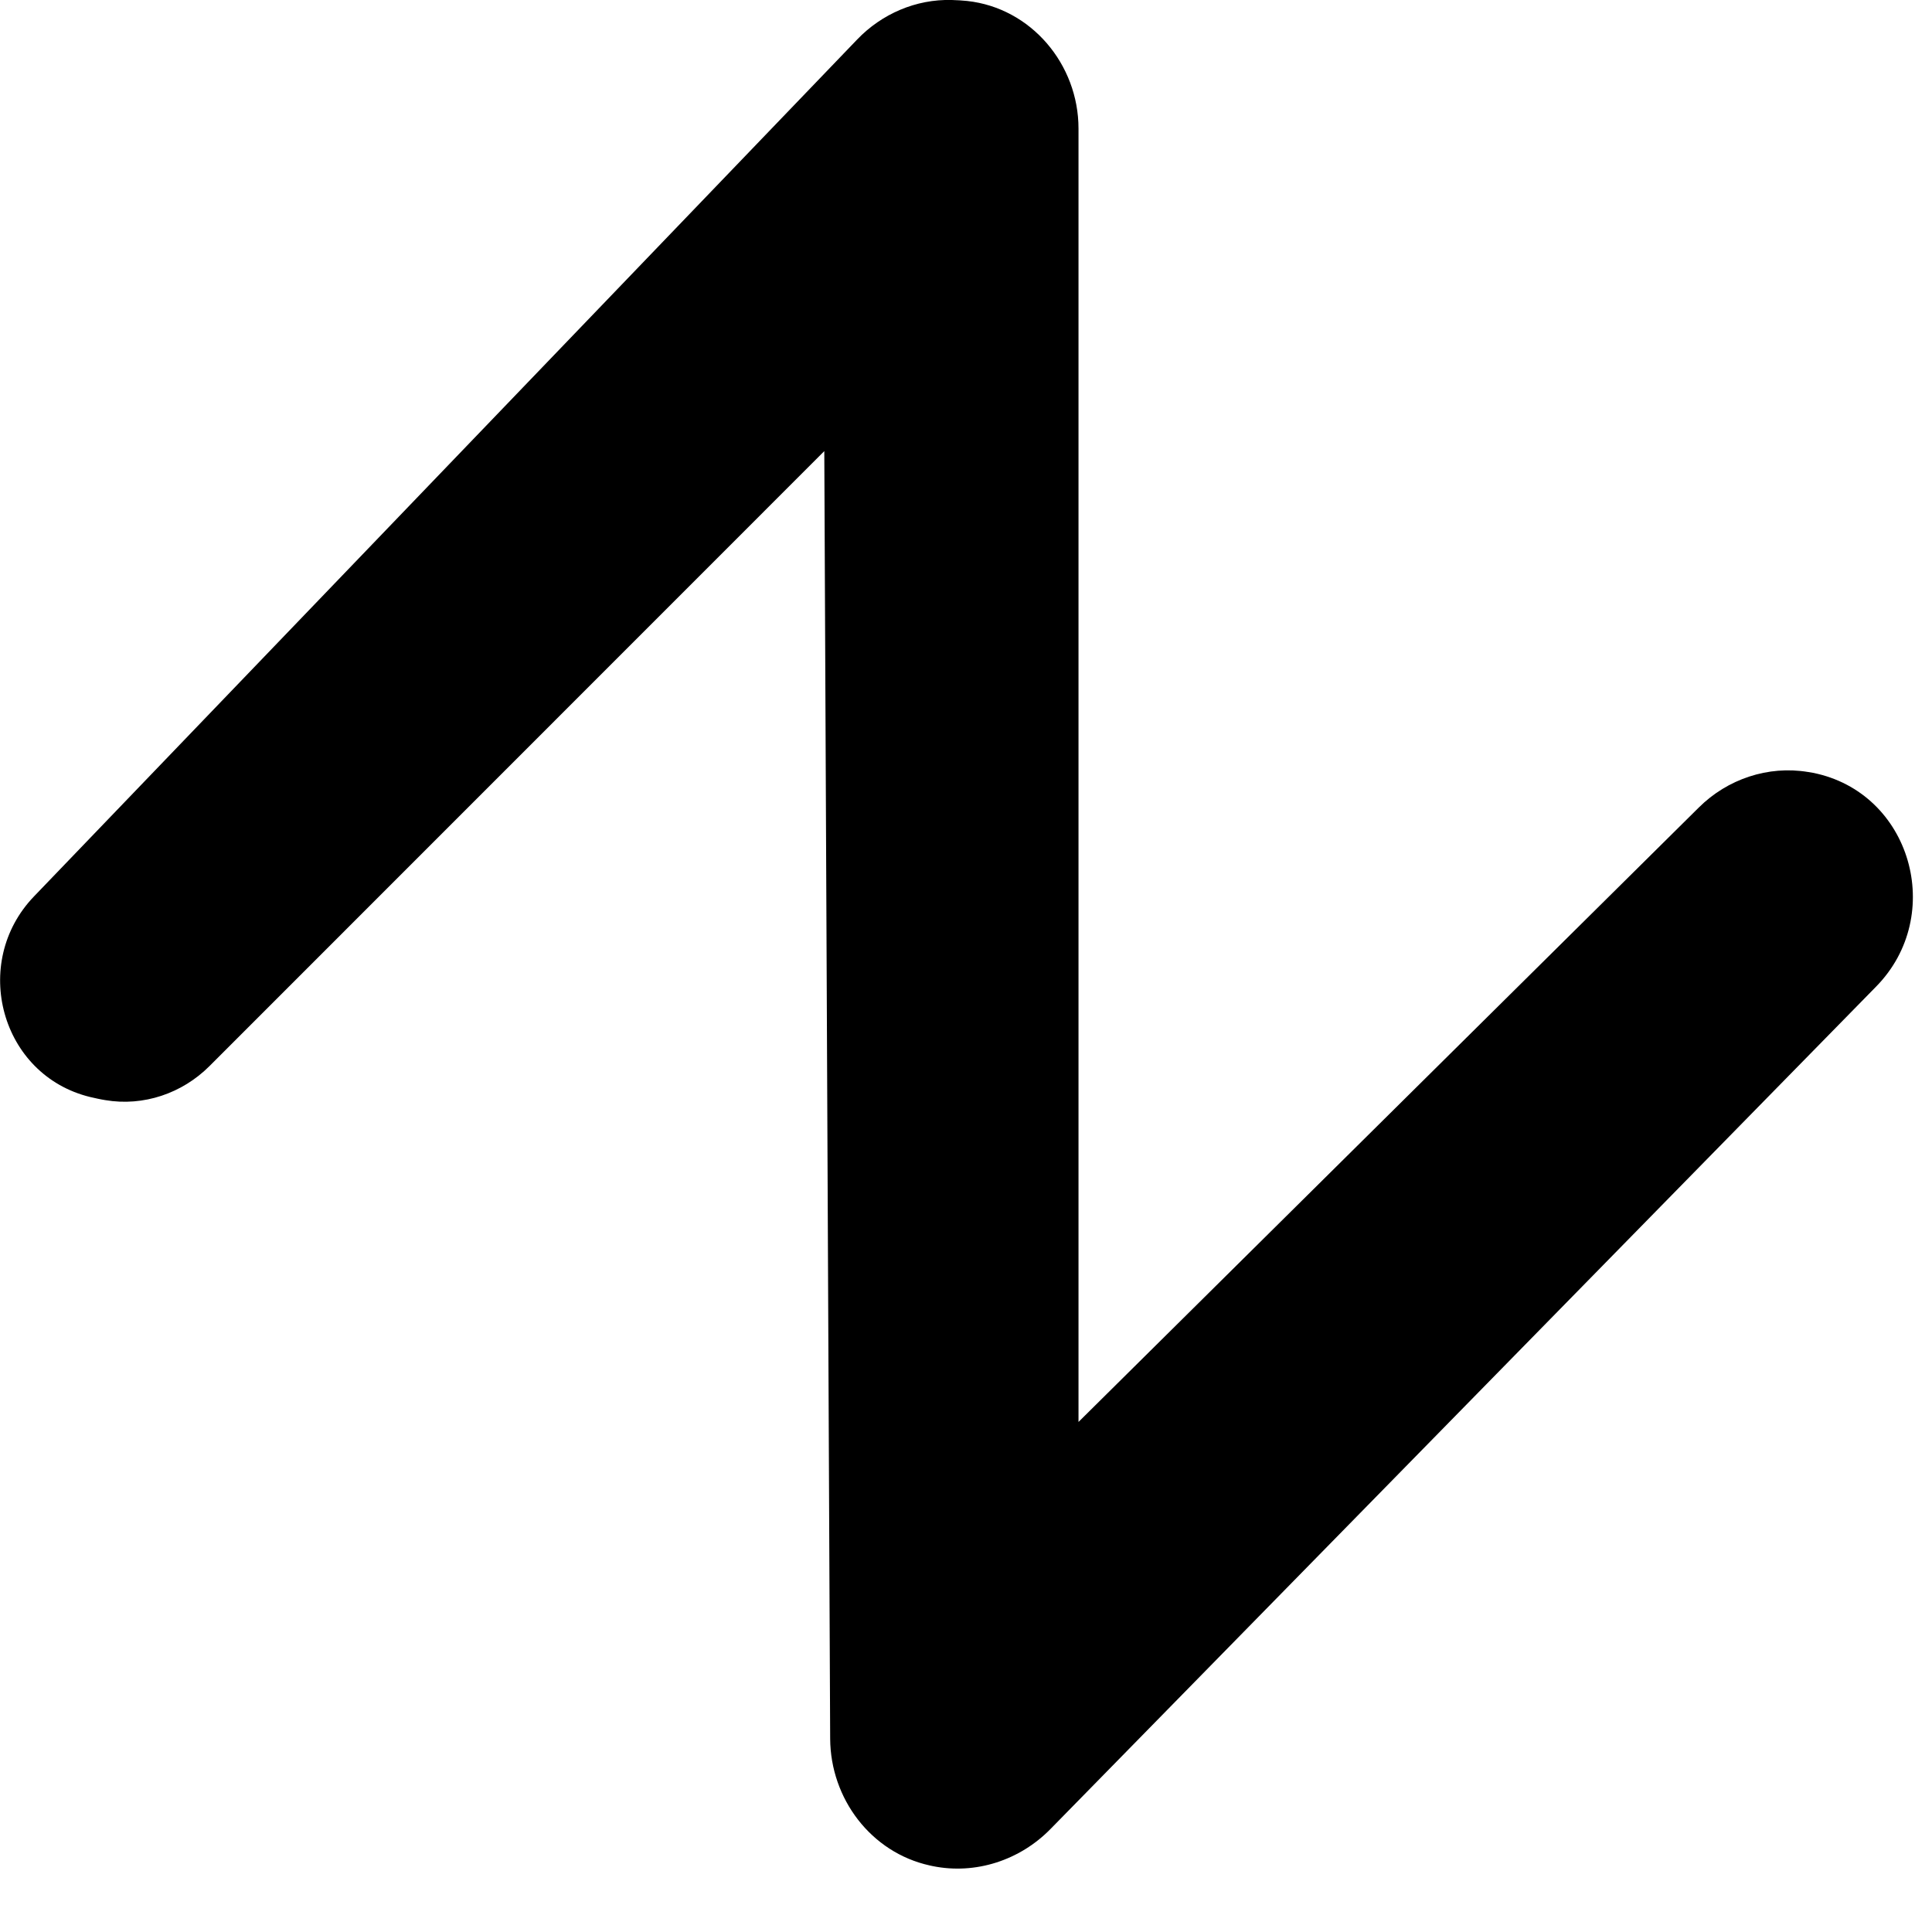
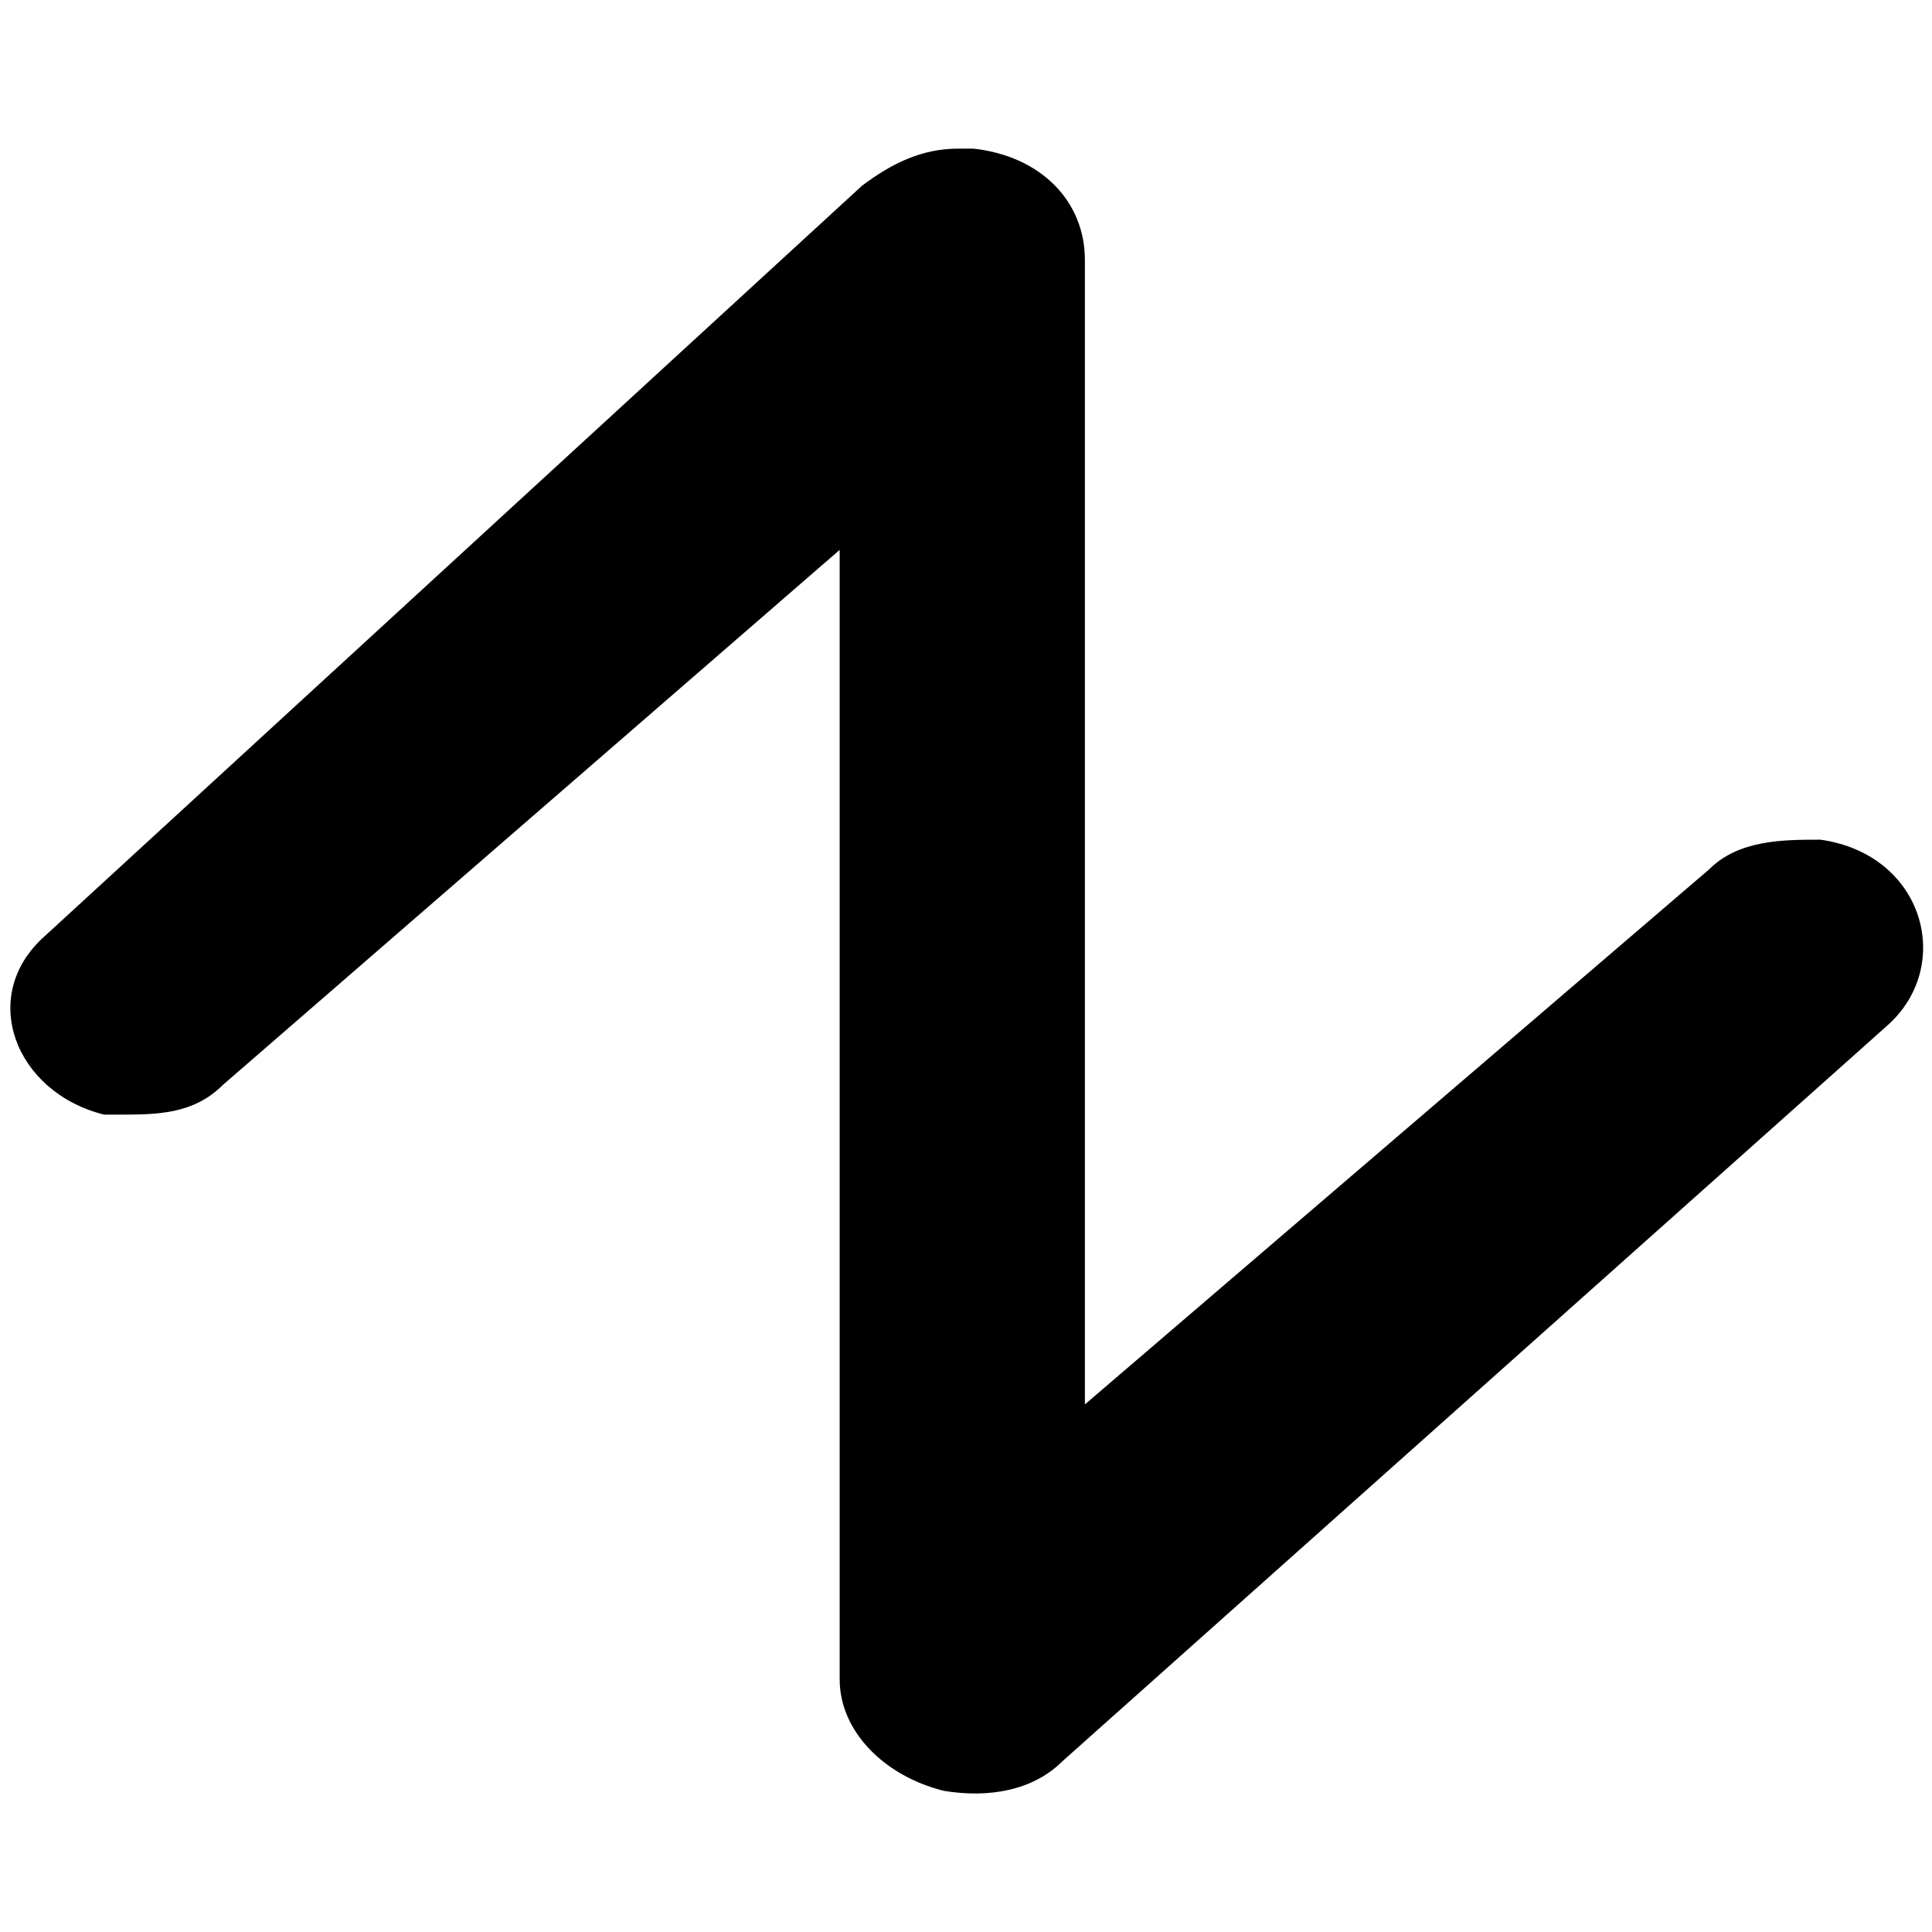
- <svg xmlns="http://www.w3.org/2000/svg" width="26" height="26" viewBox="0 0 26 26" fill="none">
-   <path d="M14.514 19.139V1.73C14.514 0.865 13.876 0.107 13.016 0.013C12.95 0.006 12.88 0.002 12.807 -8.65318e-05C12.328 -0.013 11.866 0.186 11.535 0.532L0.458 12.063C-0.401 12.956 0.009 14.47 1.213 14.763C1.279 14.778 1.347 14.794 1.417 14.805C1.93 14.892 2.451 14.715 2.819 14.347L11.093 6.071L11.172 23.398C11.176 24.206 11.721 24.929 12.51 25.104C12.523 25.107 12.538 25.111 12.551 25.113C13.13 25.231 13.727 25.034 14.139 24.612L25.249 13.276C26.191 12.315 25.718 10.663 24.397 10.4C24.375 10.396 24.353 10.392 24.331 10.389C23.795 10.3 23.247 10.484 22.862 10.867L14.511 19.139H14.514Z" fill="currentColor" />
+ <svg xmlns="http://www.w3.org/2000/svg" id="Layer_1" version="1.1" viewBox="0 0 26 26">
+   <path fill="currentColor" d="M14.6,18.7V3.5c0-.8-.6-1.4-1.5-1.5,0,0-.1,0-.2,0-.5,0-.9.2-1.3.5L.6,12.6c-.9.8-.4,2.1.8,2.4,0,0,.1,0,.2,0,.5,0,1,0,1.4-.4l8.3-7.2v15.2c0,.7.6,1.3,1.4,1.5,0,0,0,0,0,0,.6.1,1.2,0,1.6-.4l11.1-9.9c.9-.8.5-2.3-.9-2.5,0,0,0,0,0,0-.5,0-1.1,0-1.5.4l-8.4,7.2h0Z" />
</svg>
